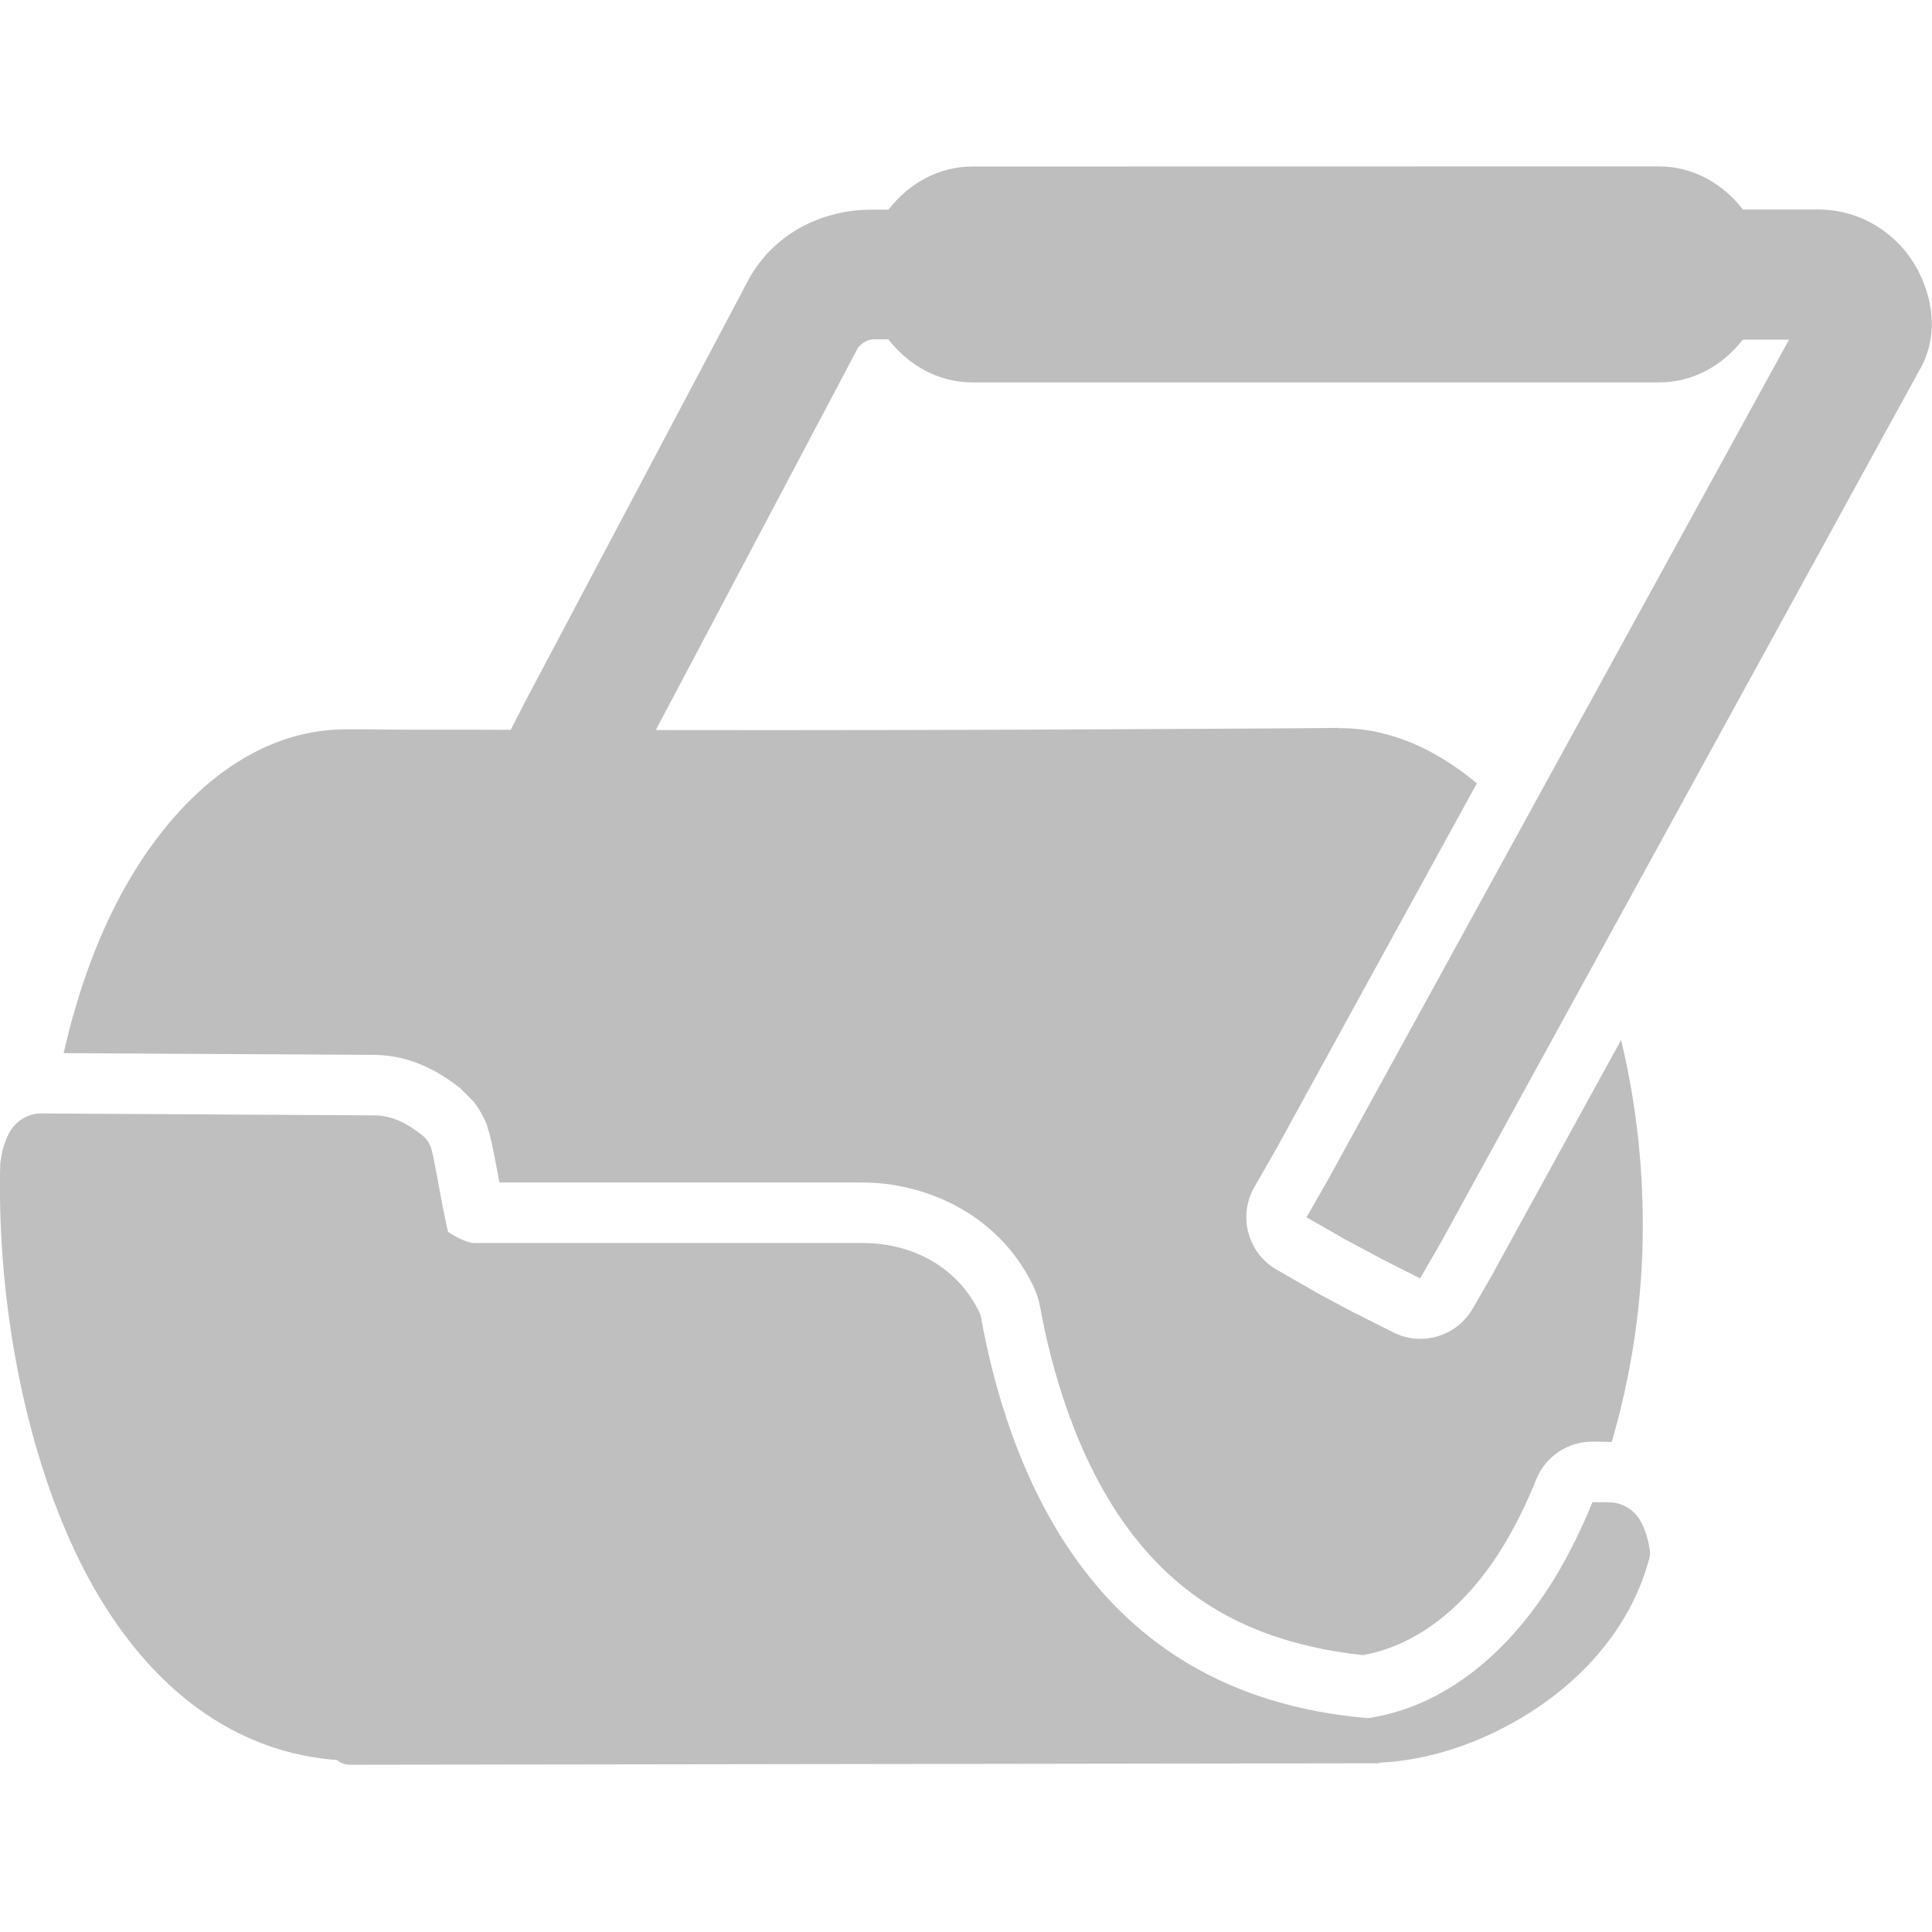
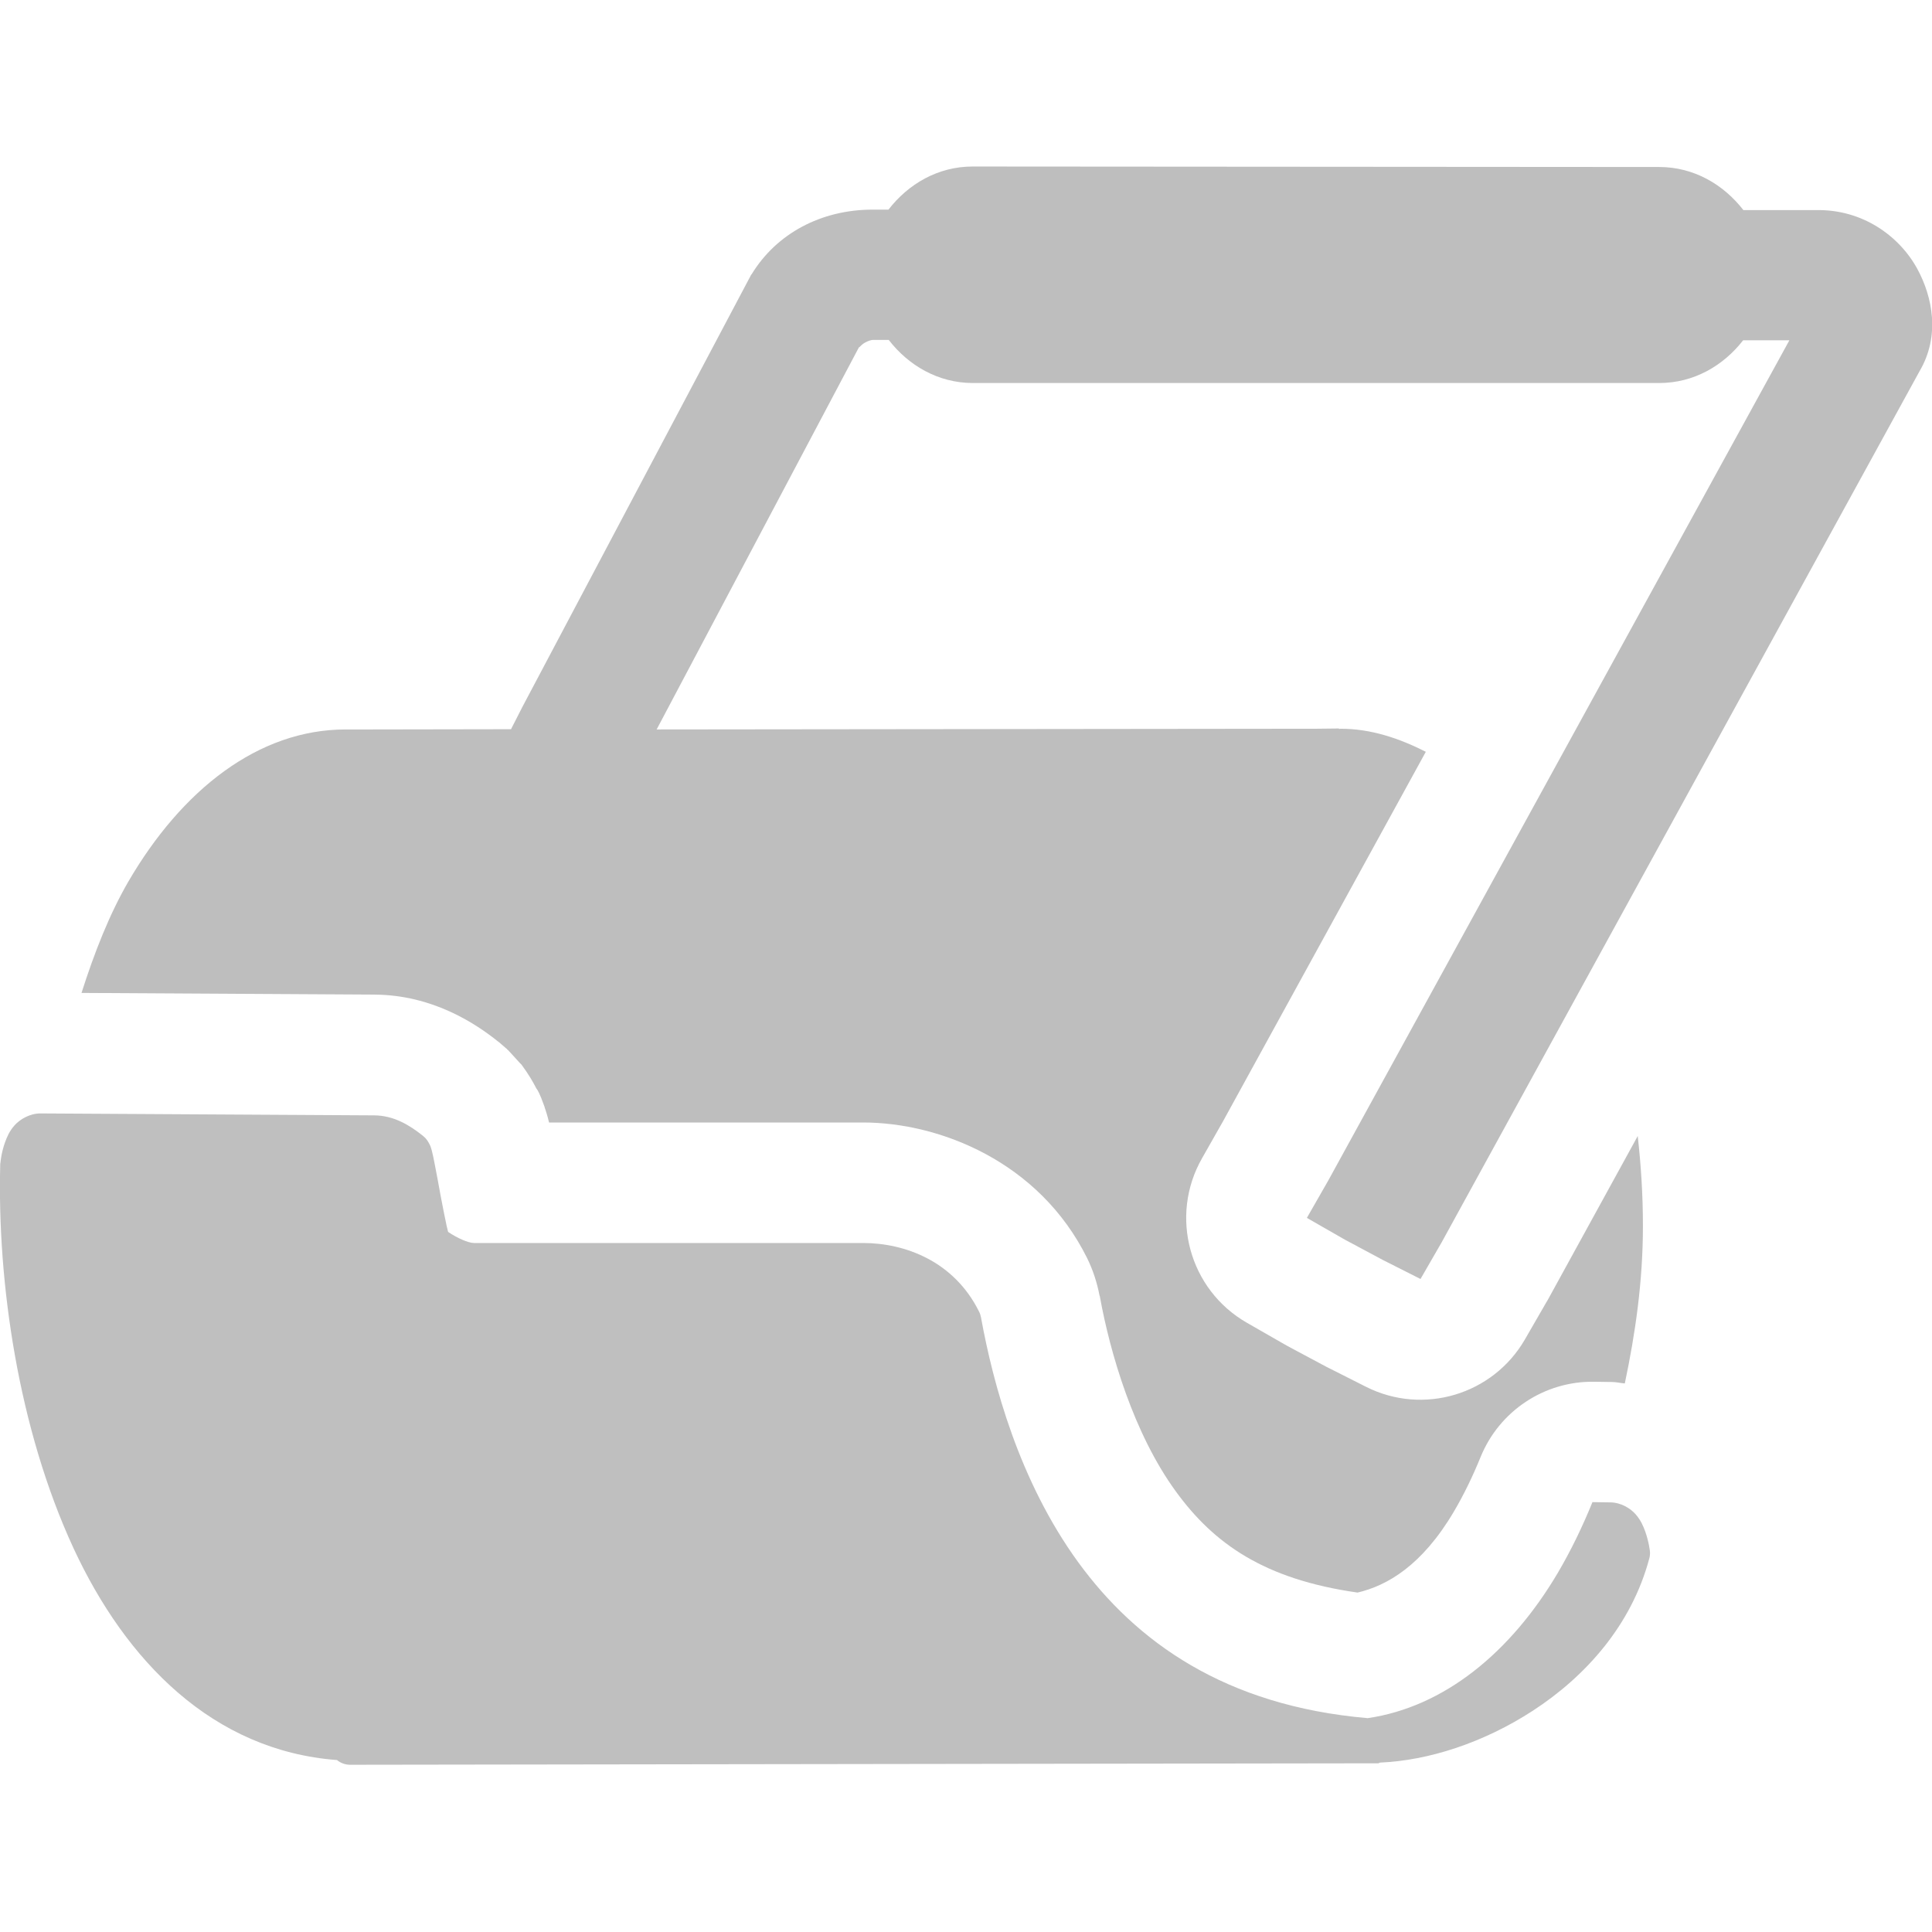
<svg xmlns="http://www.w3.org/2000/svg" height="16" width="16">
  <g fill="#bebebe">
-     <path d="m8.055 1.379c-.288 0-.533.145-.697.357h-.131c-.429 0-.798.2-1.002.535l-.004.004-1.893 3.576-.098.193c-.377-.003-.838.002-1.164-.004h-.199-.004c-.725 0-1.358.502-1.799 1.258-.236.405-.416.89-.537 1.424l2.572.014c.321.002.565.159.713.277 0.0 0.0.089.089.1.1l.006.006c.004.004.003-0.0.029.037.001.002.003.004.004.006.022.032.041.071.045.078.001.001.001.003.002.004.004.008.017.022.039.086h-.002c.014.04.023.074.025.084.01.041.019.081.027.123.016.08.033.169.049.256h3.008c.489 0 1.106.235 1.408.846.027.055.049.117.061.18.092.511.297 1.248.719 1.826.397.544.966.954 1.955 1.062.428-.077.852-.378 1.182-.936.092-.156.178-.331.254-.52.077-.191.263-.315.469-.312l.145.002h.002c.003 0.0.005.002.008.002.16-.546.258-1.149.258-1.795 0-.543-.065-1.06-.18-1.535l-1.049 1.91c-.001.003-.003.006-.004.01l-.176.305c-.133.23-.423.316-.66.195l-.309-.156c-.003-.001-.006-.003-.01-.004l-.318-.17c-.004-.003-.008-.005-.012-.008l-.314-.18c-.239-.137-.322-.442-.186-.682l.176-.307 1.668-3.039c-.337-.28-.717-.457-1.133-.457-.004 0-.008.002-.012.002v-.004l-.18.002s-2.846.021-5.475.016l1.68-3.176h.002c-.006.01.016-.019.043-.035.028-.017.058-.025.07-.025h.131c.164.212.41.357.697.357h5.684c.286 0 .531-.143.695-.354h.383l-3.818 6.957-.178.311.314.18.318.17.309.156.176-.305 3.957-7.213c.171-.29.109-.613-.02-.848-.15-.274-.457-.495-.842-.486h-.598c-.164-.212-.41-.357-.697-.357z" />
    <path d="m.334 9.221c-.088 0-.169.049-.213.098-.044.049-.064.099-.08.143-.031.087-.037.164-.037.164-.001.004-.002.009-.002.014-.026.98.149 2.192.607 3.182.433.934 1.153 1.676 2.182 1.754.029.024.068.041.119.039l8.438-.012h.053.012c.007-0.0.009-.005.016-.006.401-.017.857-.164 1.266-.43.435-.283.815-.706.963-1.258.006-.02.008-.041.006-.062 0 0-.008-.077-.039-.164-.016-.044-.036-.093-.08-.143-.043-.049-.121-.097-.209-.098h-.002l-.146-.002c-.085.209-.181.406-.287.586-.394.666-.946 1.111-1.574 1.203-1.183-.102-1.918-.634-2.396-1.289-.492-.675-.707-1.481-.807-2.031-.003-.016-.008-.032-.016-.047-.208-.419-.616-.568-.961-.568h-3.221c-.048 0-.142-.042-.215-.092-.004-.015-.007-.027-.012-.049-.015-.069-.033-.162-.051-.256-.017-.094-.034-.187-.049-.262-.007-.037-.014-.07-.021-.098-.004-.014-.006-.026-.012-.041-.003-.008-.007-.017-.014-.029-.003-.006-.007-.013-.014-.023-.004-.005-.013-.017-.014-.018-0-0-.023-.021-.023-.021-.112-.089-.241-.167-.402-.168z" fill-opacity=".991" fill-rule="evenodd" />
+     <path d="m8.055 1.379c-.288 0-.533.145-.697.357h-.131c-.429 0-.798.2-1.002.535l-.004.004-1.893 3.576-.096.188-1.166.002h-.199-.004c-.725 0-1.358.502-1.799 1.258-.158.272-.282.589-.389.924l2.428.014c.48.003.835.239 1.02.387.002.001.004.003.006.004 0.0 0.0.052.045.059.051.003.003.007.005.01.008.002.001.002.004.004.006.001.001.003.001.006.004.003.002.081.089.096.105.002.002.01.01.01.01.005.005-.003-.007.043.059.003.004.005.008.008.012.037.054.074.125.078.133.002.003.004.005.006.008.002.003.019.025.061.143v.002c.022.063.036.121.037.127h2.6c.633-0 1.46.323 1.857 1.125.047.096.081.199.102.309.001.001.001.003.002.004.085.471.28 1.138.631 1.619.314.431.73.726 1.504.836.245-.058.533-.223.797-.67.078-.132.153-.284.221-.451.155-.383.529-.631.941-.625l.135.002h.004c.001-0.0.003-0.0.004 0 .041 0.0.073.009.111.012.087-.413.15-.843.15-1.305 0-.255-.016-.502-.043-.744l-.746 1.359a1 1 0 0 1 -.012.02l-.176.305a1 1 0 0 1 -1.316.393l-.309-.156a1 1 0 0 1 -.02-.01l-.318-.17a1 1 0 0 1 -.025-.014l-.314-.18a1 1 0 0 1 -.371-1.365l.172-.303 1.68-3.061c-.223-.113-.456-.191-.707-.191-.004 0-.008.002-.012.002v-.004l-.18.002-5.471.006 1.676-3.166h.002c-.006.01.016-.019.043-.035.028-.017.058-.025.07-.025h.131c.164.212.41.357.697.357h5.684c.286 0 .531-.143.695-.354h.383l-3.818 6.957-.178.311.314.18.318.17.309.156.176-.305 3.957-7.213c.171-.29.109-.613-.019-.848-.15-.274-.457-.495-.842-.486h-.598c-.164-.212-.41-.357-.697-.357z" />
  </g>
</svg>
